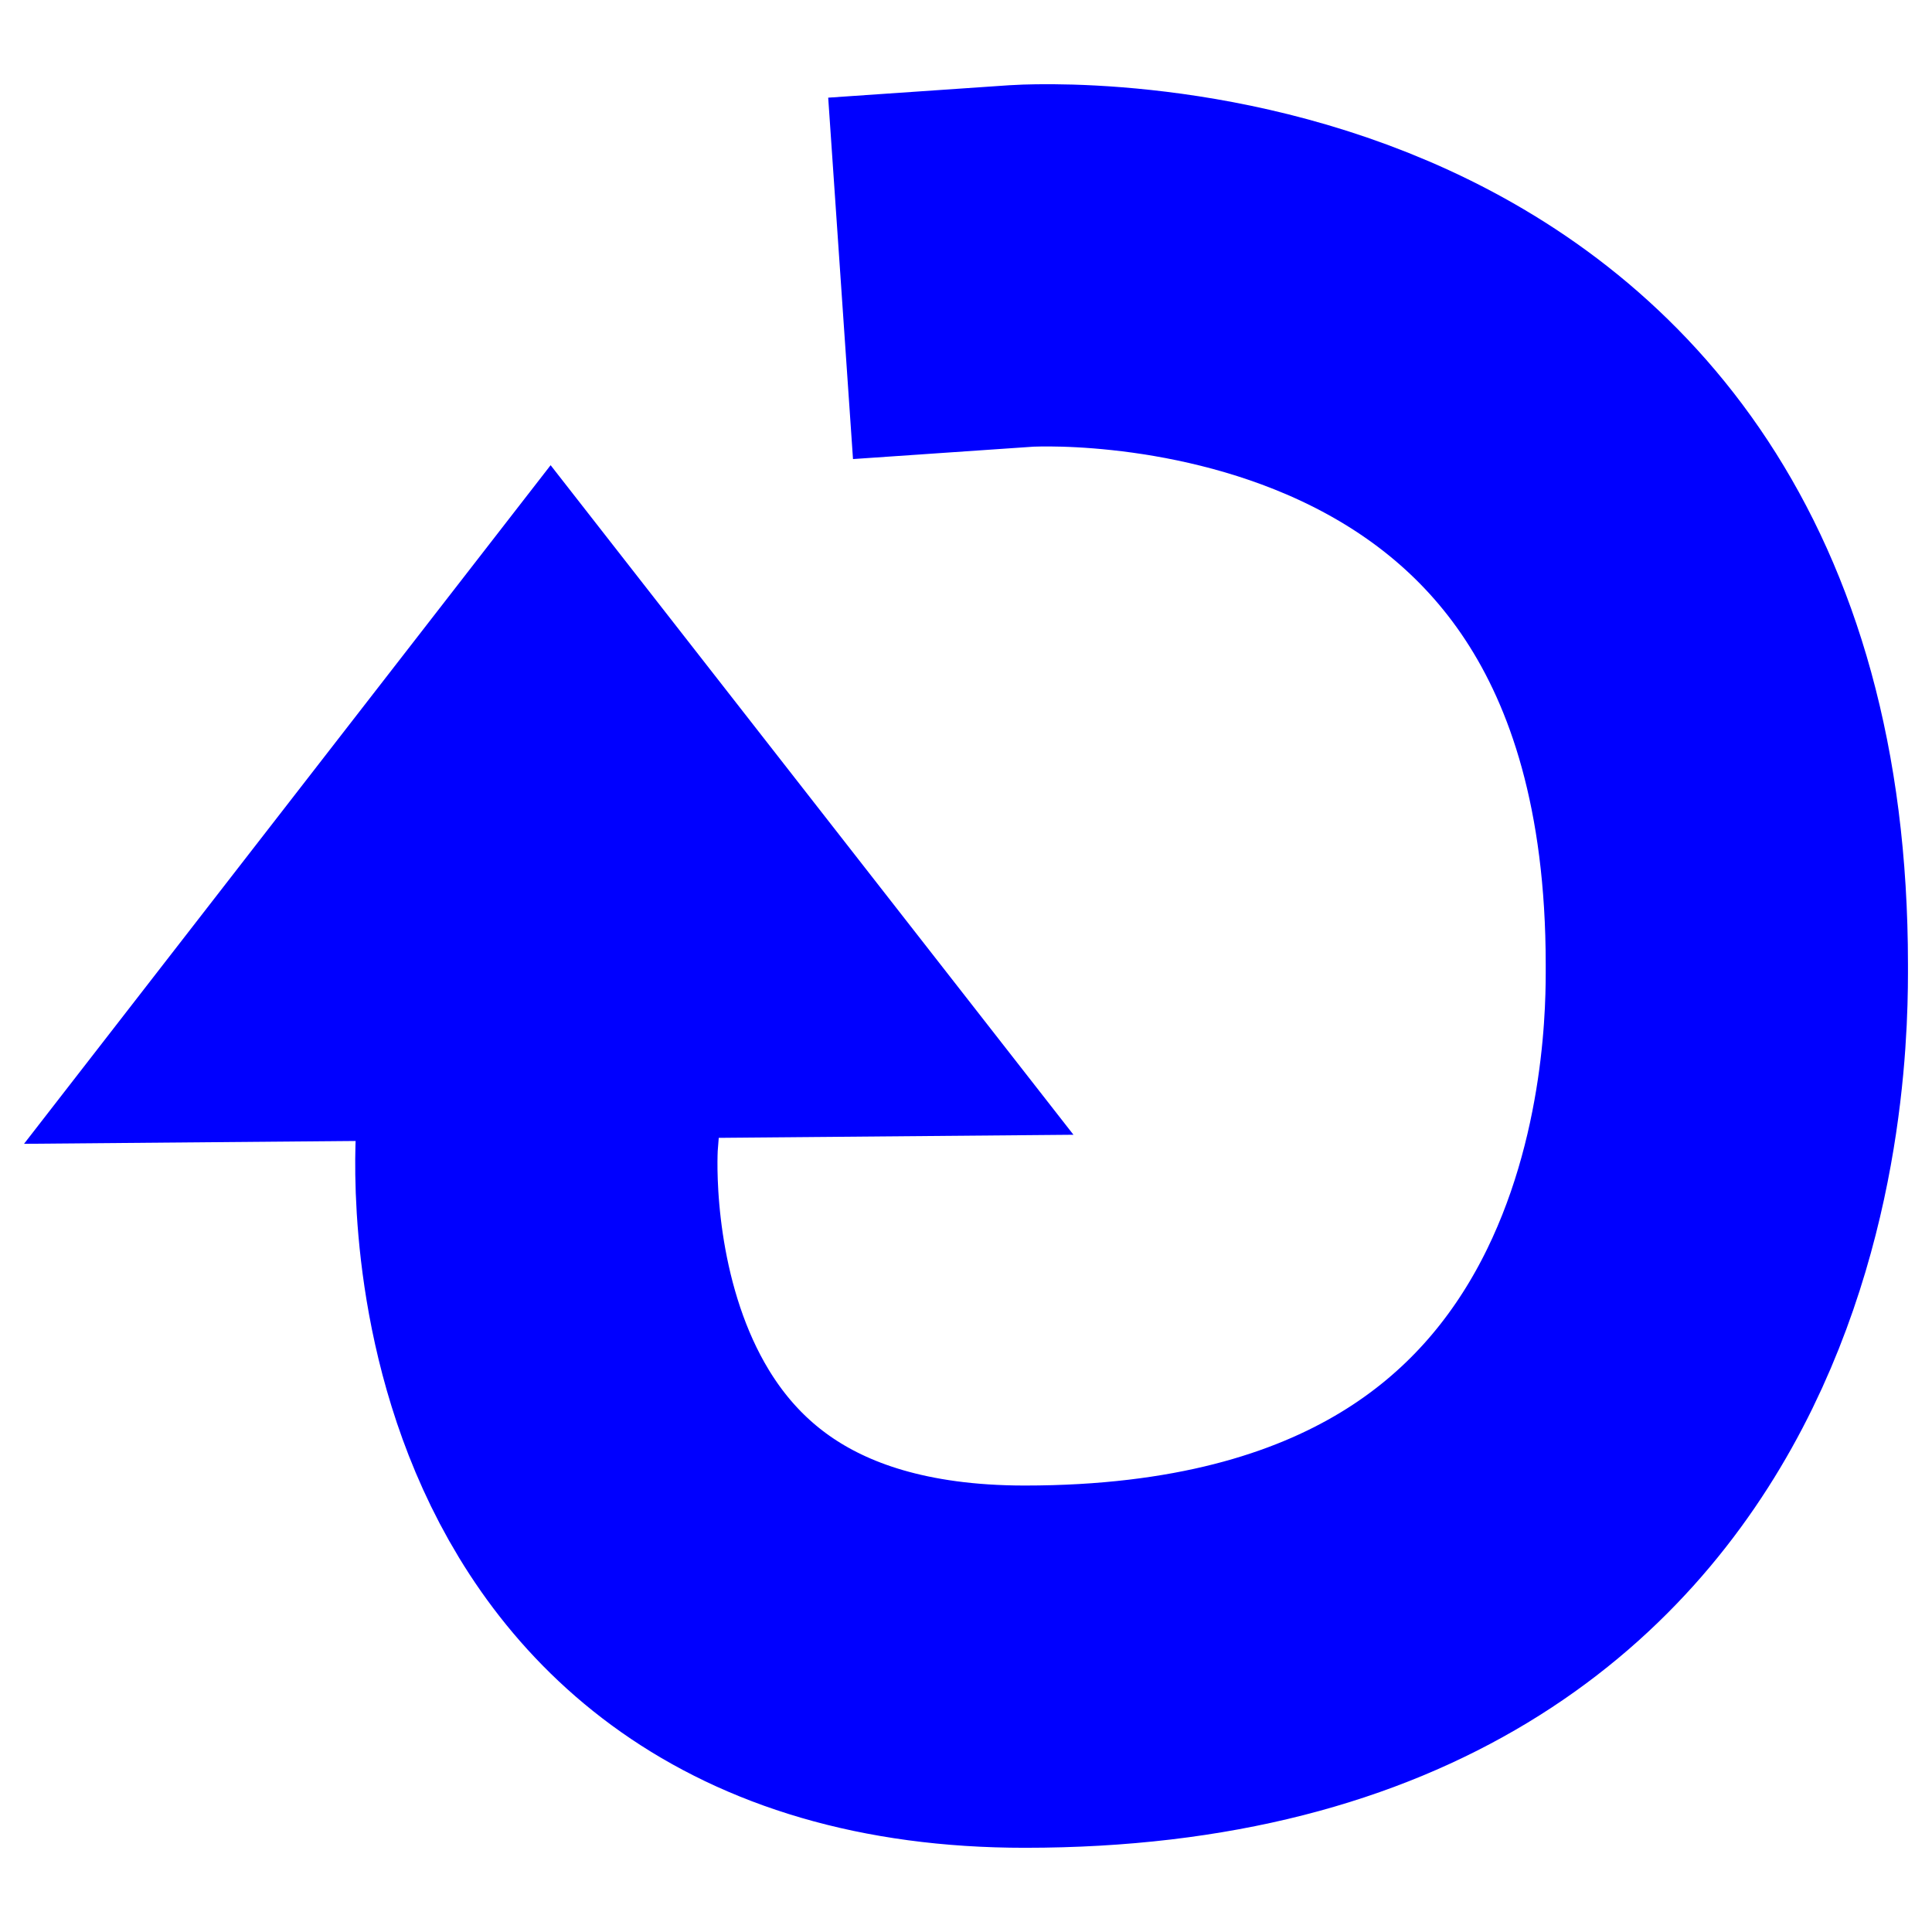
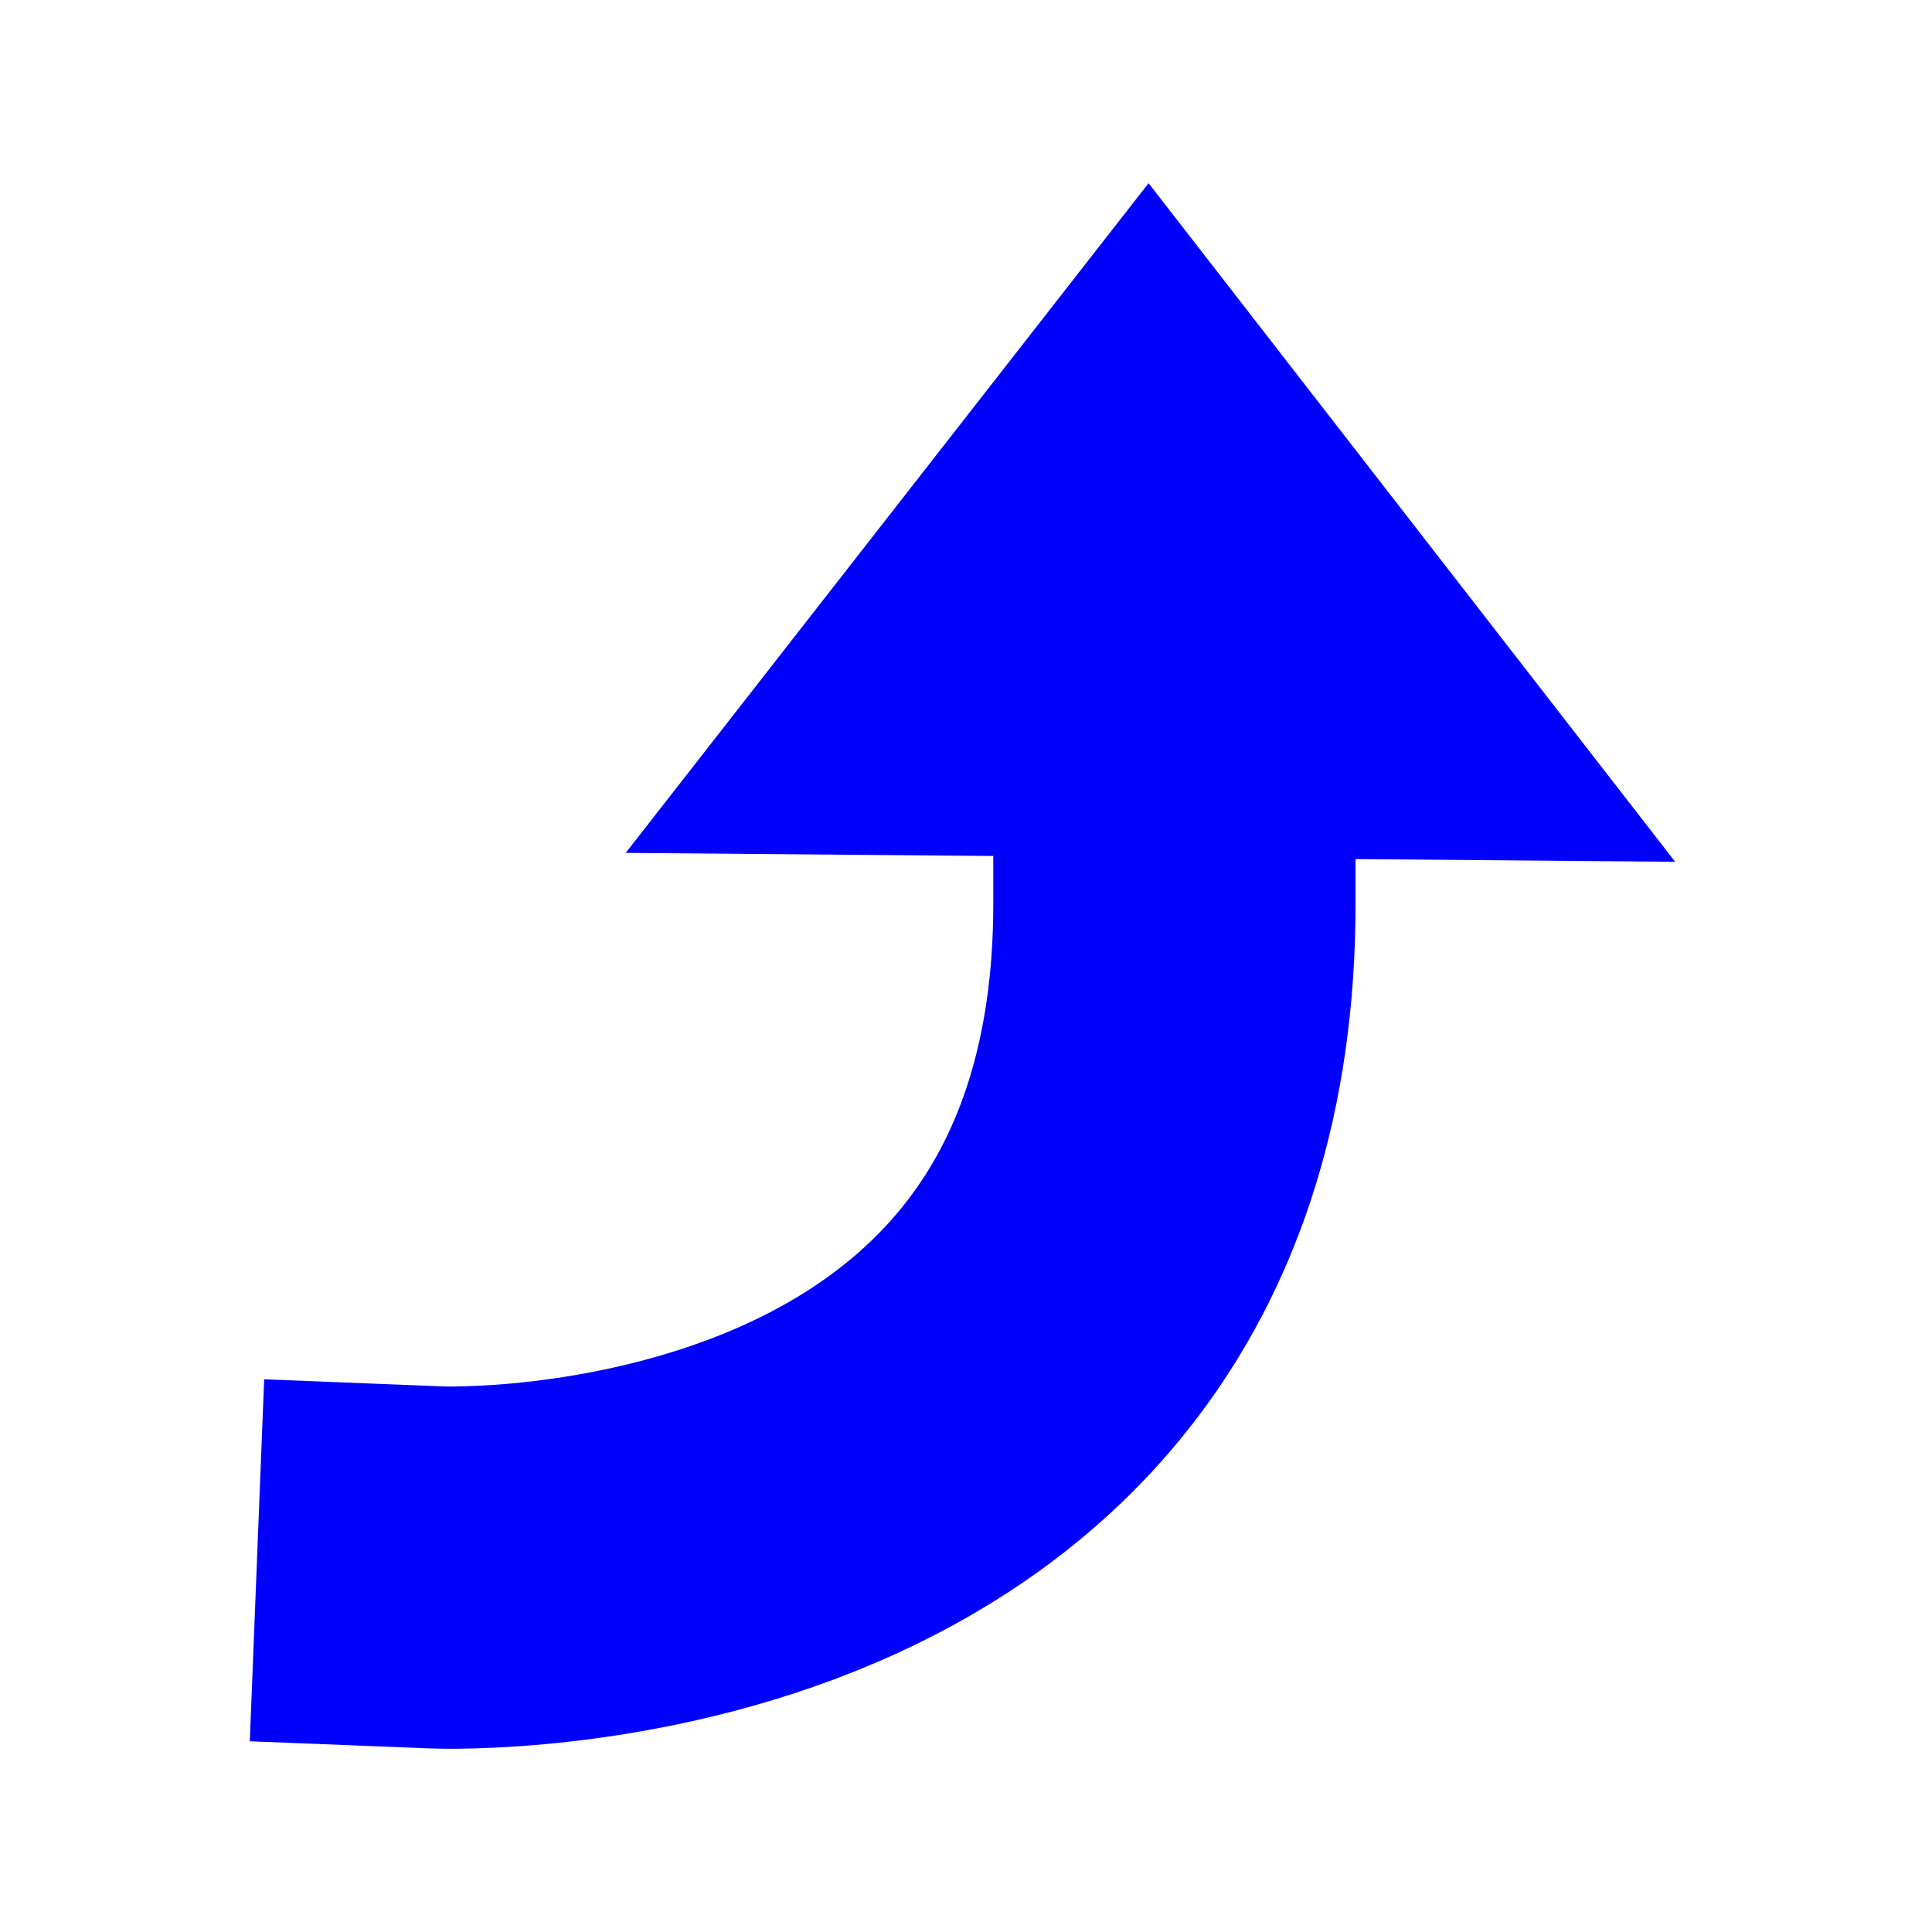
- <svg xmlns="http://www.w3.org/2000/svg" width="16px" height="16px" id="svg3143">
+ <svg xmlns="http://www.w3.org/2000/svg" width="16px" height="16px" id="svg3143" version="1.1">
  <defs id="defs3145">
    </defs>
  <g id="layer1">
-     <g id="g3247" transform="translate(-7.7021531e-2,-0.1064014)">
-       <path id="path6020" d="M 8.967,9.504 L 0.276,9.579 L 4.637,3.959 L 8.967,9.504 z" style="fill:#0000ff;fill-opacity:1;fill-rule:nonzero;stroke:none;stroke-width:2;stroke-linecap:square;stroke-linejoin:miter;stroke-miterlimit:4;stroke-dasharray:none;stroke-opacity:1" />
-       <path id="path3243" d="M 8.535,2.309 C 8.535,2.309 14.378,1.908 14.378,8.095 C 14.378,8.725 14.442,13.909 8.564,13.909 C 4.182,13.909 4.525,9.527 4.525,9.527 L 4.525,9.527" style="opacity:1;fill:none;fill-opacity:1;fill-rule:nonzero;stroke:#0000ff;stroke-width:3;stroke-linecap:square;stroke-linejoin:miter;marker:none;marker-start:none;marker-mid:none;marker-end:none;stroke-miterlimit:4;stroke-dasharray:none;stroke-dashoffset:0;stroke-opacity:1;visibility:visible;display:inline;overflow:visible;enable-background:accumulate" />
+     <g id="g3343" transform="matrix(1,0,0,-1,2e-7,15.92208)">
+       <path id="path6020" d="m 5.182,8.859 8.691,-0.074 L 9.512,14.405 5.182,8.859 z" style="fill:#0000ff;fill-opacity:1;fill-rule:nonzero;stroke:none" />
+       <path id="path3243" d="m 3.627,2.941 c 0,0 6.099,-0.242 6.099,5.498" style="fill:none;stroke:#0000ff;stroke-width:3;stroke-linecap:square;stroke-linejoin:miter;stroke-miterlimit:4;stroke-opacity:1;stroke-dasharray:none;stroke-dashoffset:0;marker:none;visibility:visible;display:inline;overflow:visible;enable-background:accumulate" />
    </g>
  </g>
</svg>
